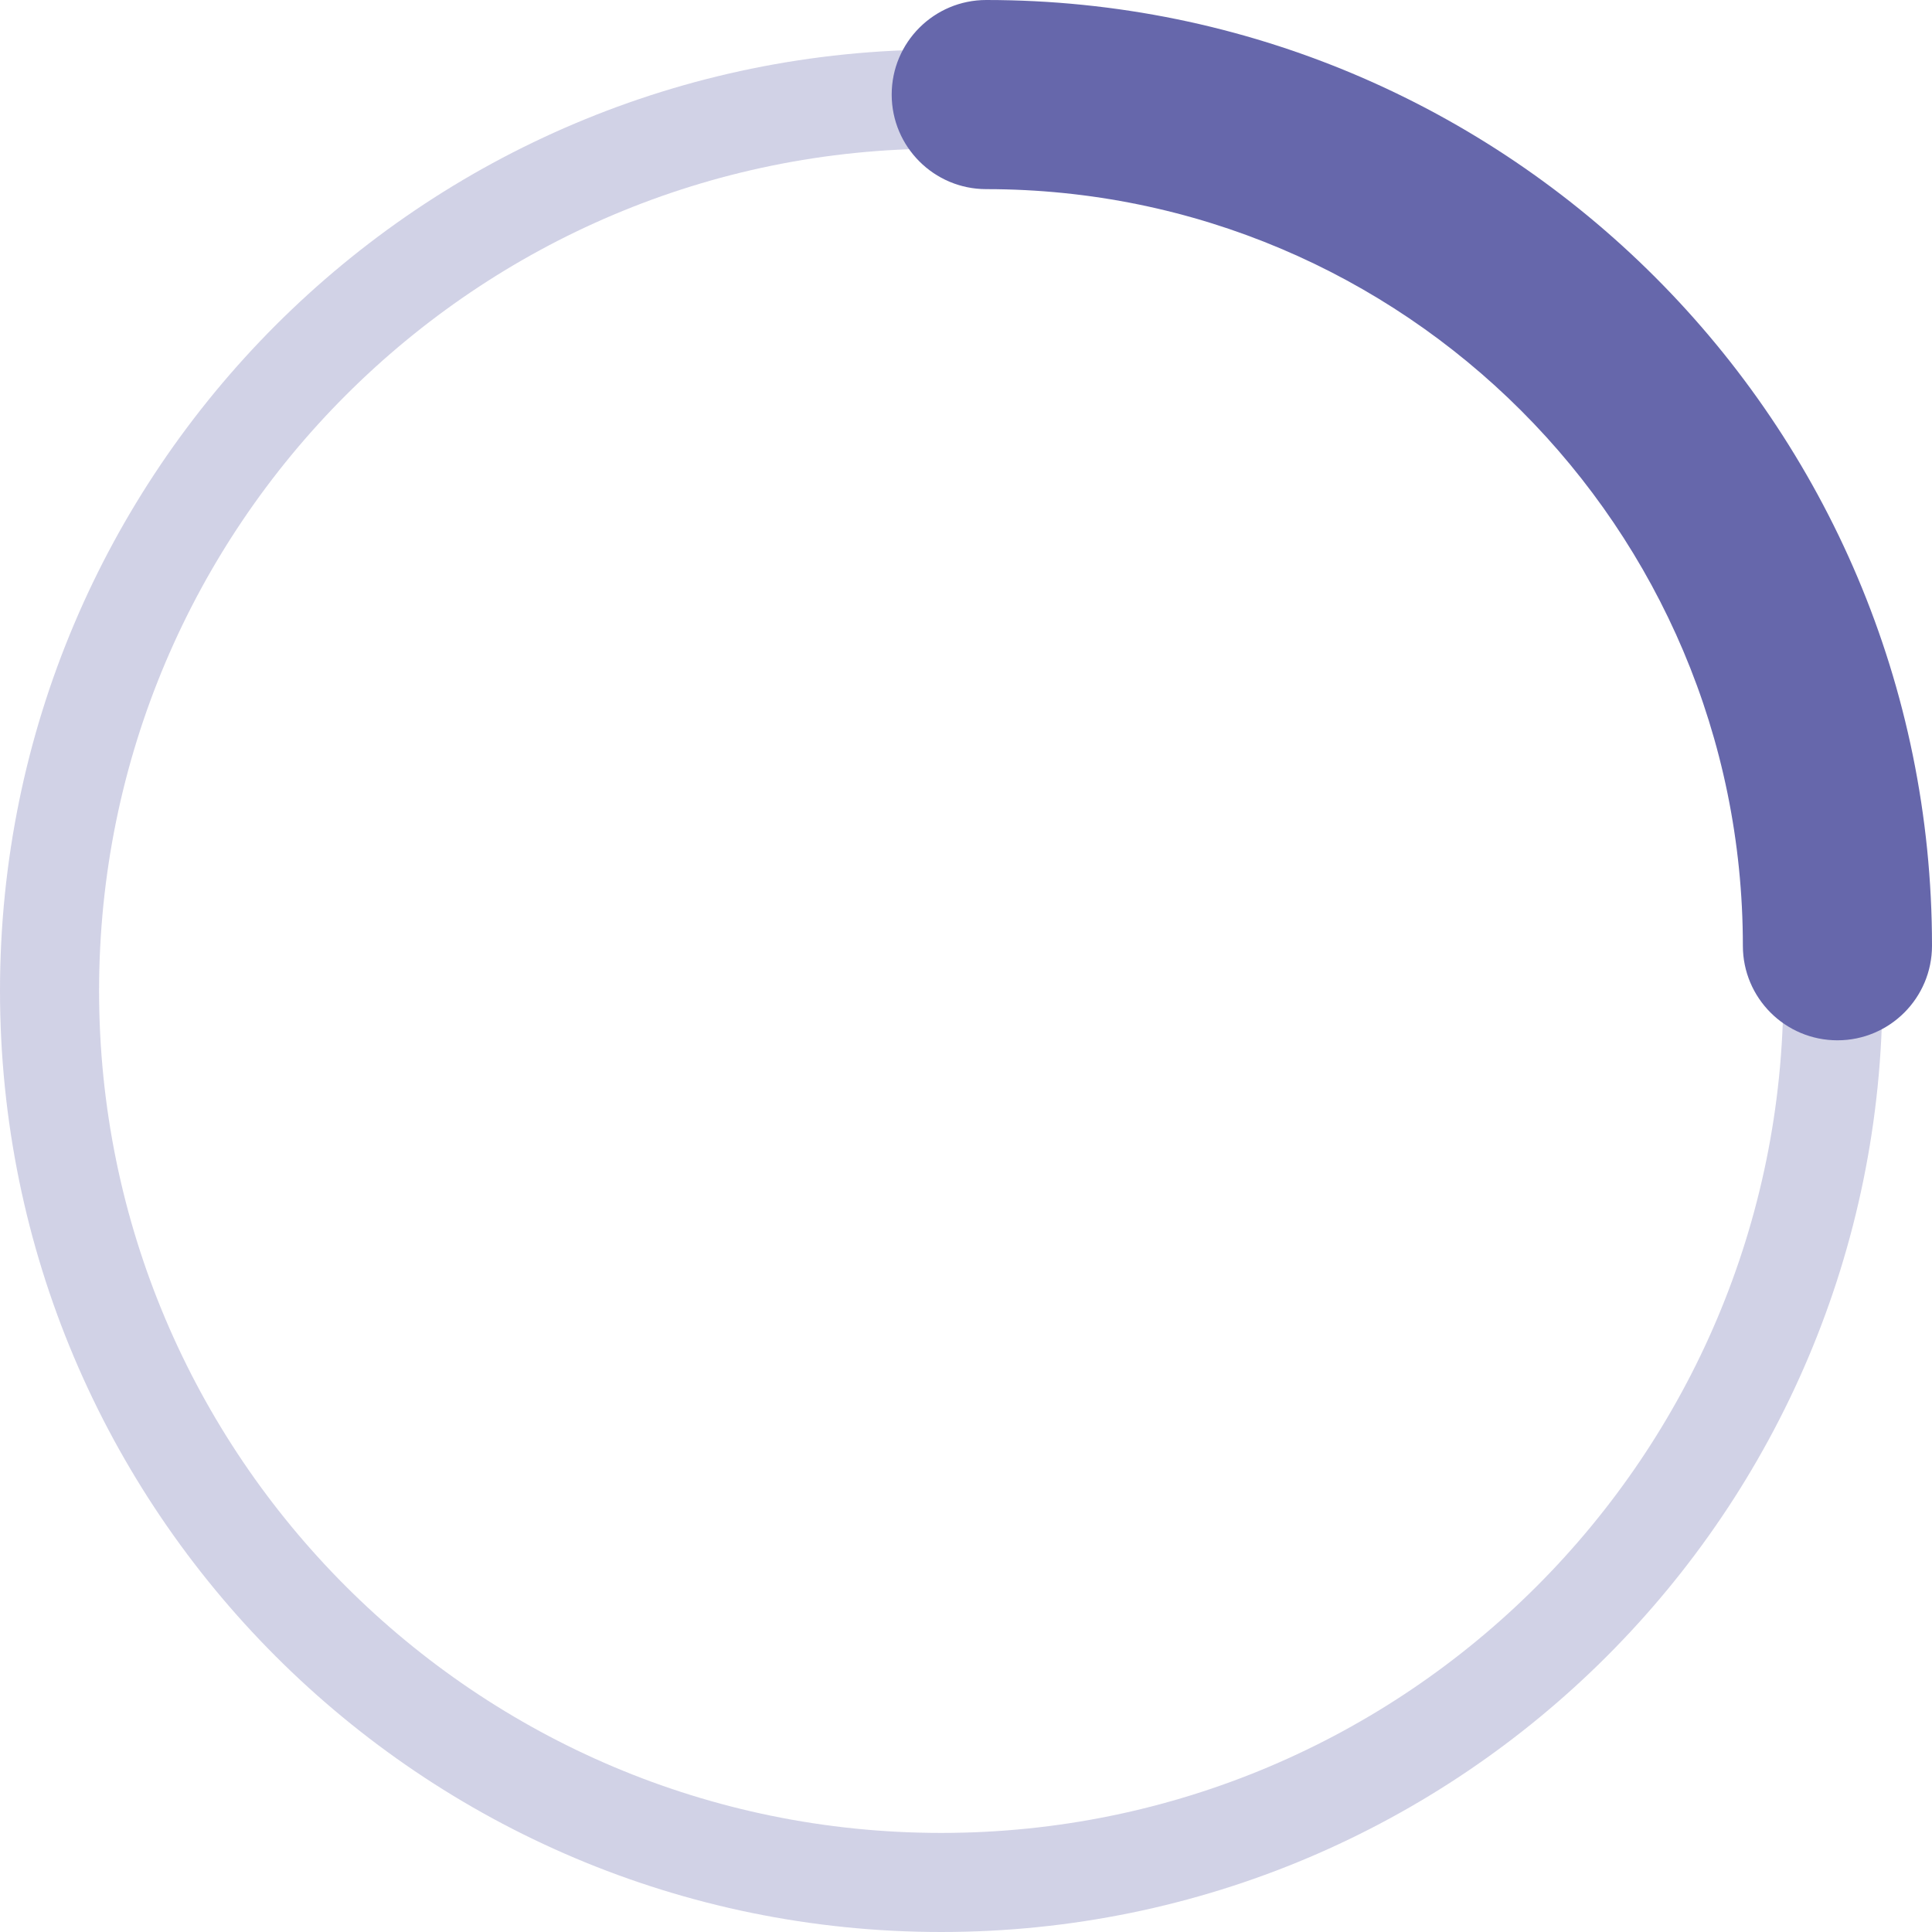
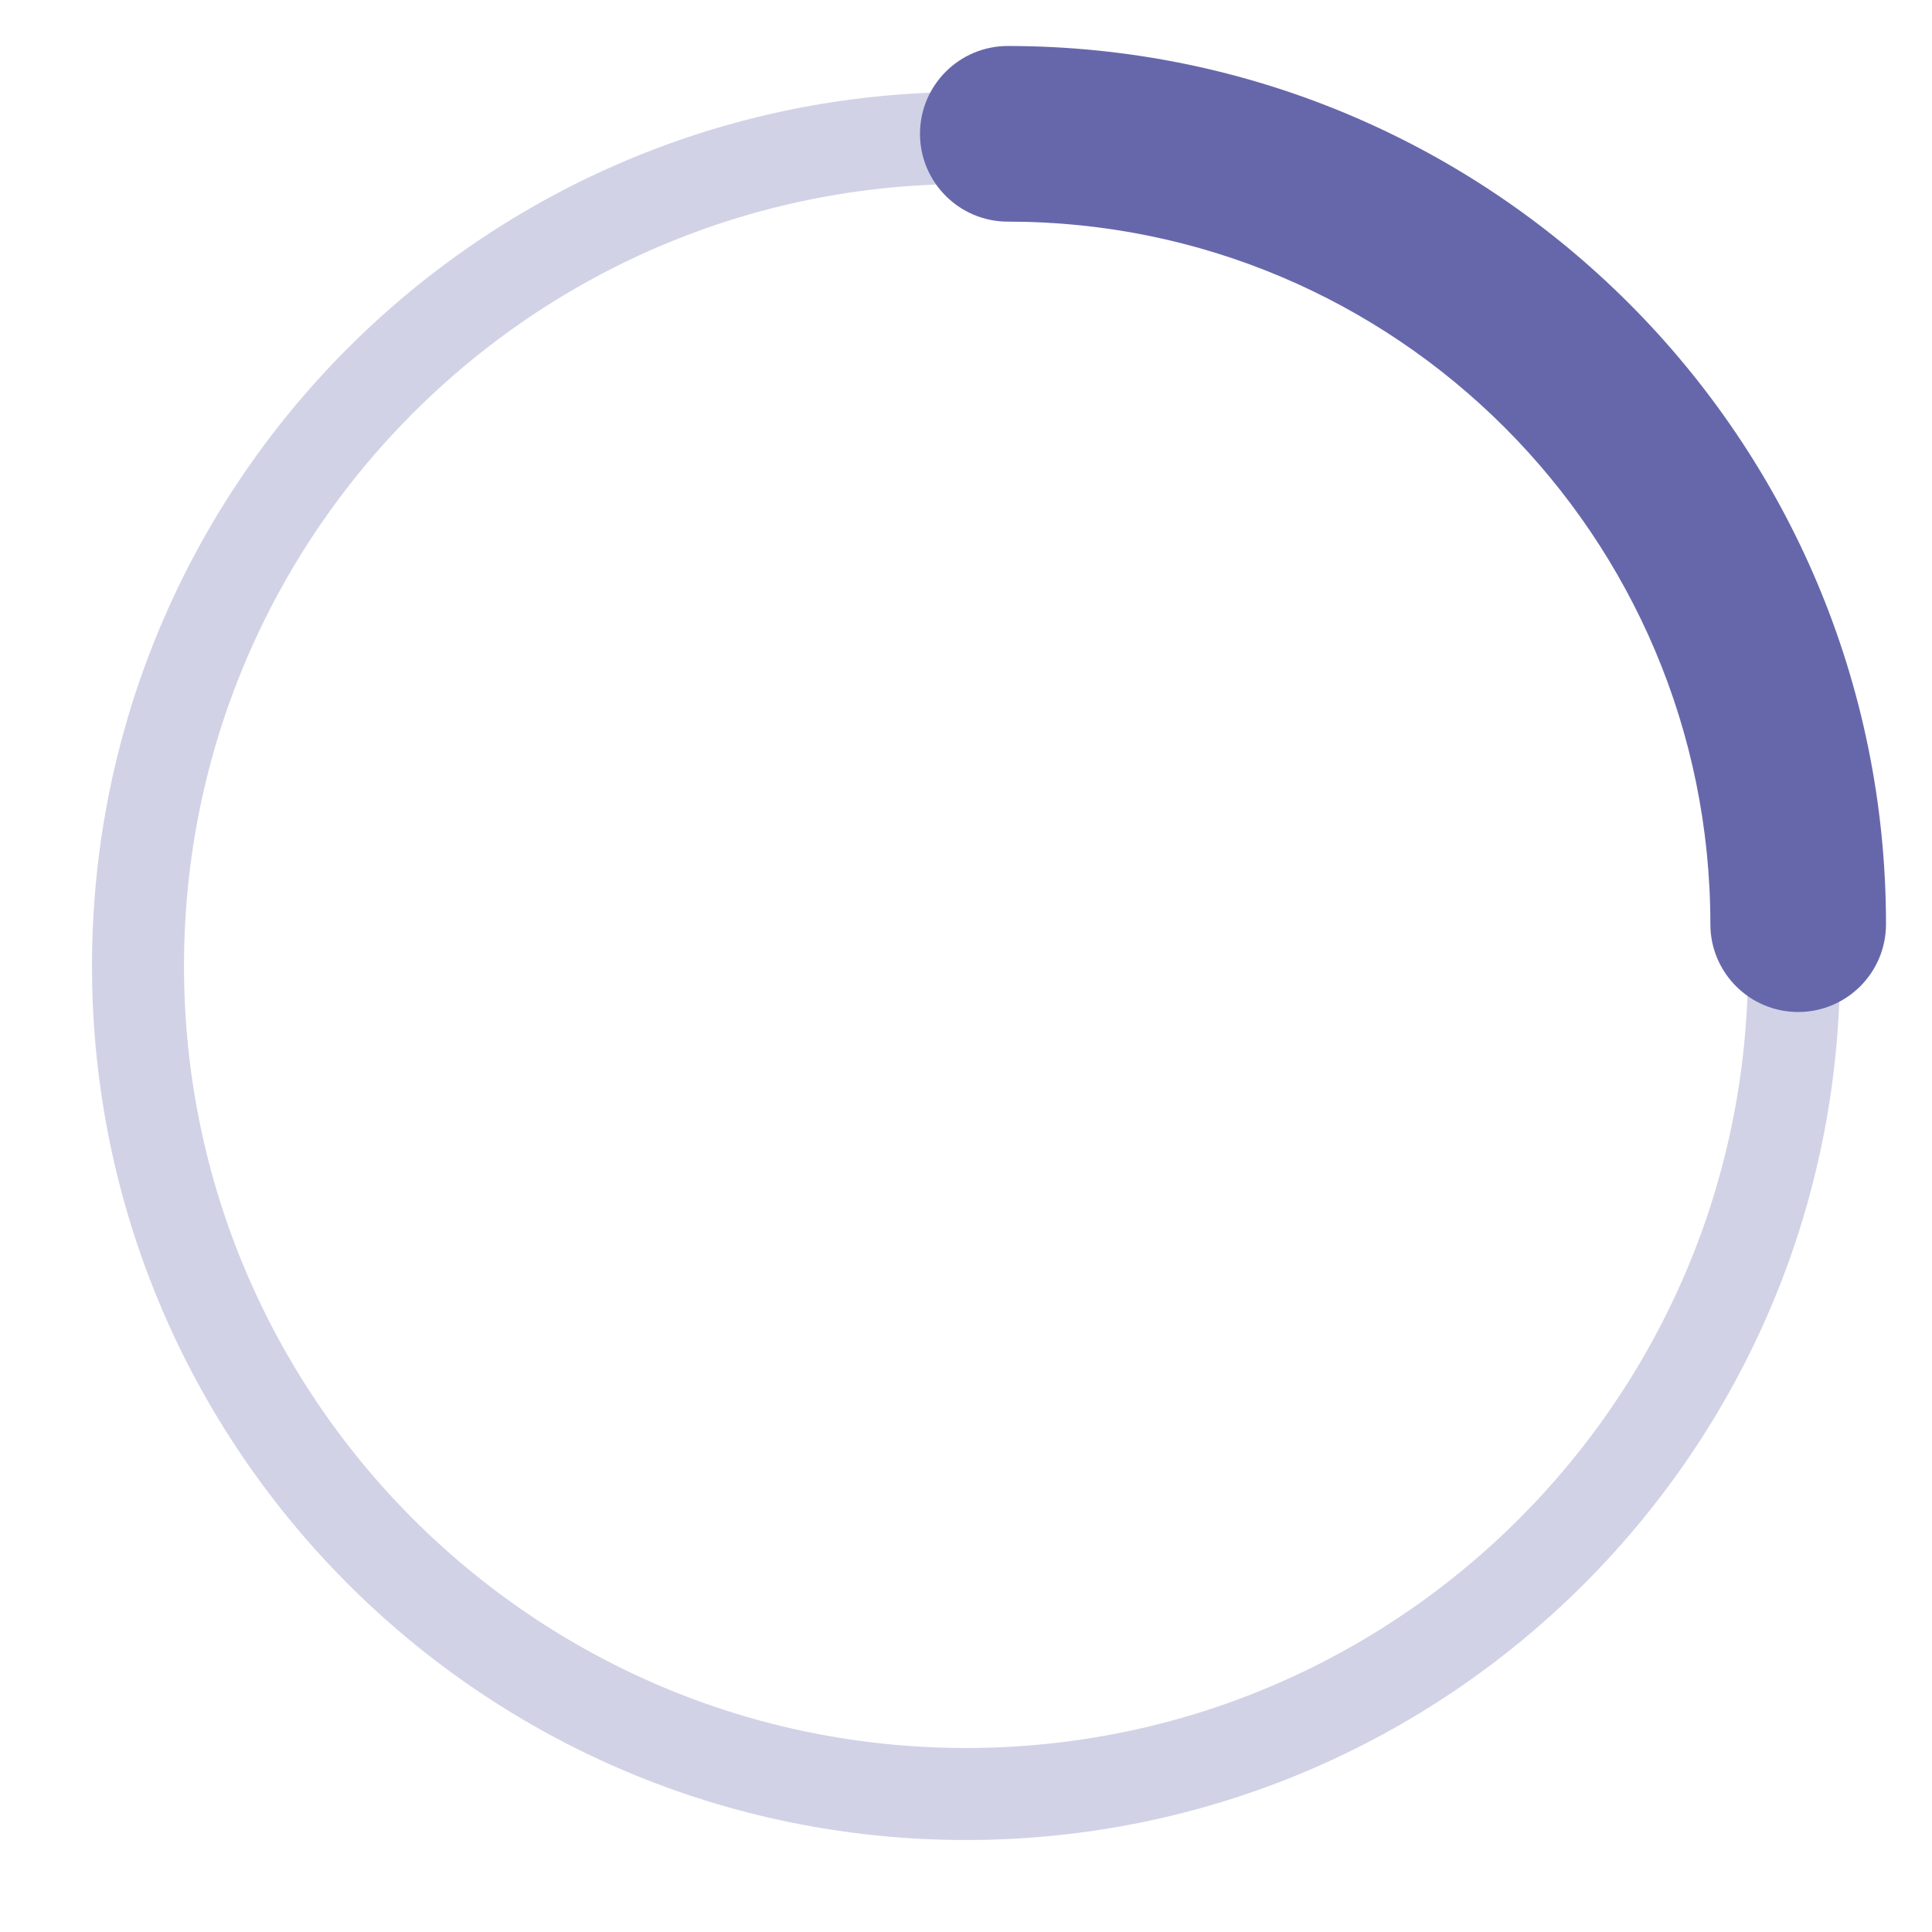
- <svg xmlns="http://www.w3.org/2000/svg" width="39" height="39" viewBox="0 0 39 39" fill="none">
-   <circle opacity="0.3" cx="19" cy="20" r="18" stroke="#6667AB" stroke-width="2" />
-   <path d="M18 1.909C18 0.855 18.855 0 19.909 0C30.453 0 39 8.547 39 19.091C39 20.145 38.145 21 37.091 21C36.036 21 35.182 20.145 35.182 19.091C35.182 10.656 28.344 3.818 19.909 3.818C18.855 3.818 18 2.963 18 1.909Z" fill="#6667AB" />
+ <svg xmlns="http://www.w3.org/2000/svg" width="42" height="42" viewBox="0 0 42 42" fill="none">
+   <circle opacity="0.3" cx="21" cy="21" r="18" stroke="#6667AB" stroke-width="2" />
+   <path d="M20 2.909C20 1.855 20.855 1 21.909 1C32.453 1 41 9.547 41 20.091C41 21.145 40.145 22 39.091 22C38.036 22 37.182 21.145 37.182 20.091C37.182 11.656 30.344 4.818 21.909 4.818C20.855 4.818 20 3.963 20 2.909Z" fill="#6667AB" />
</svg>
